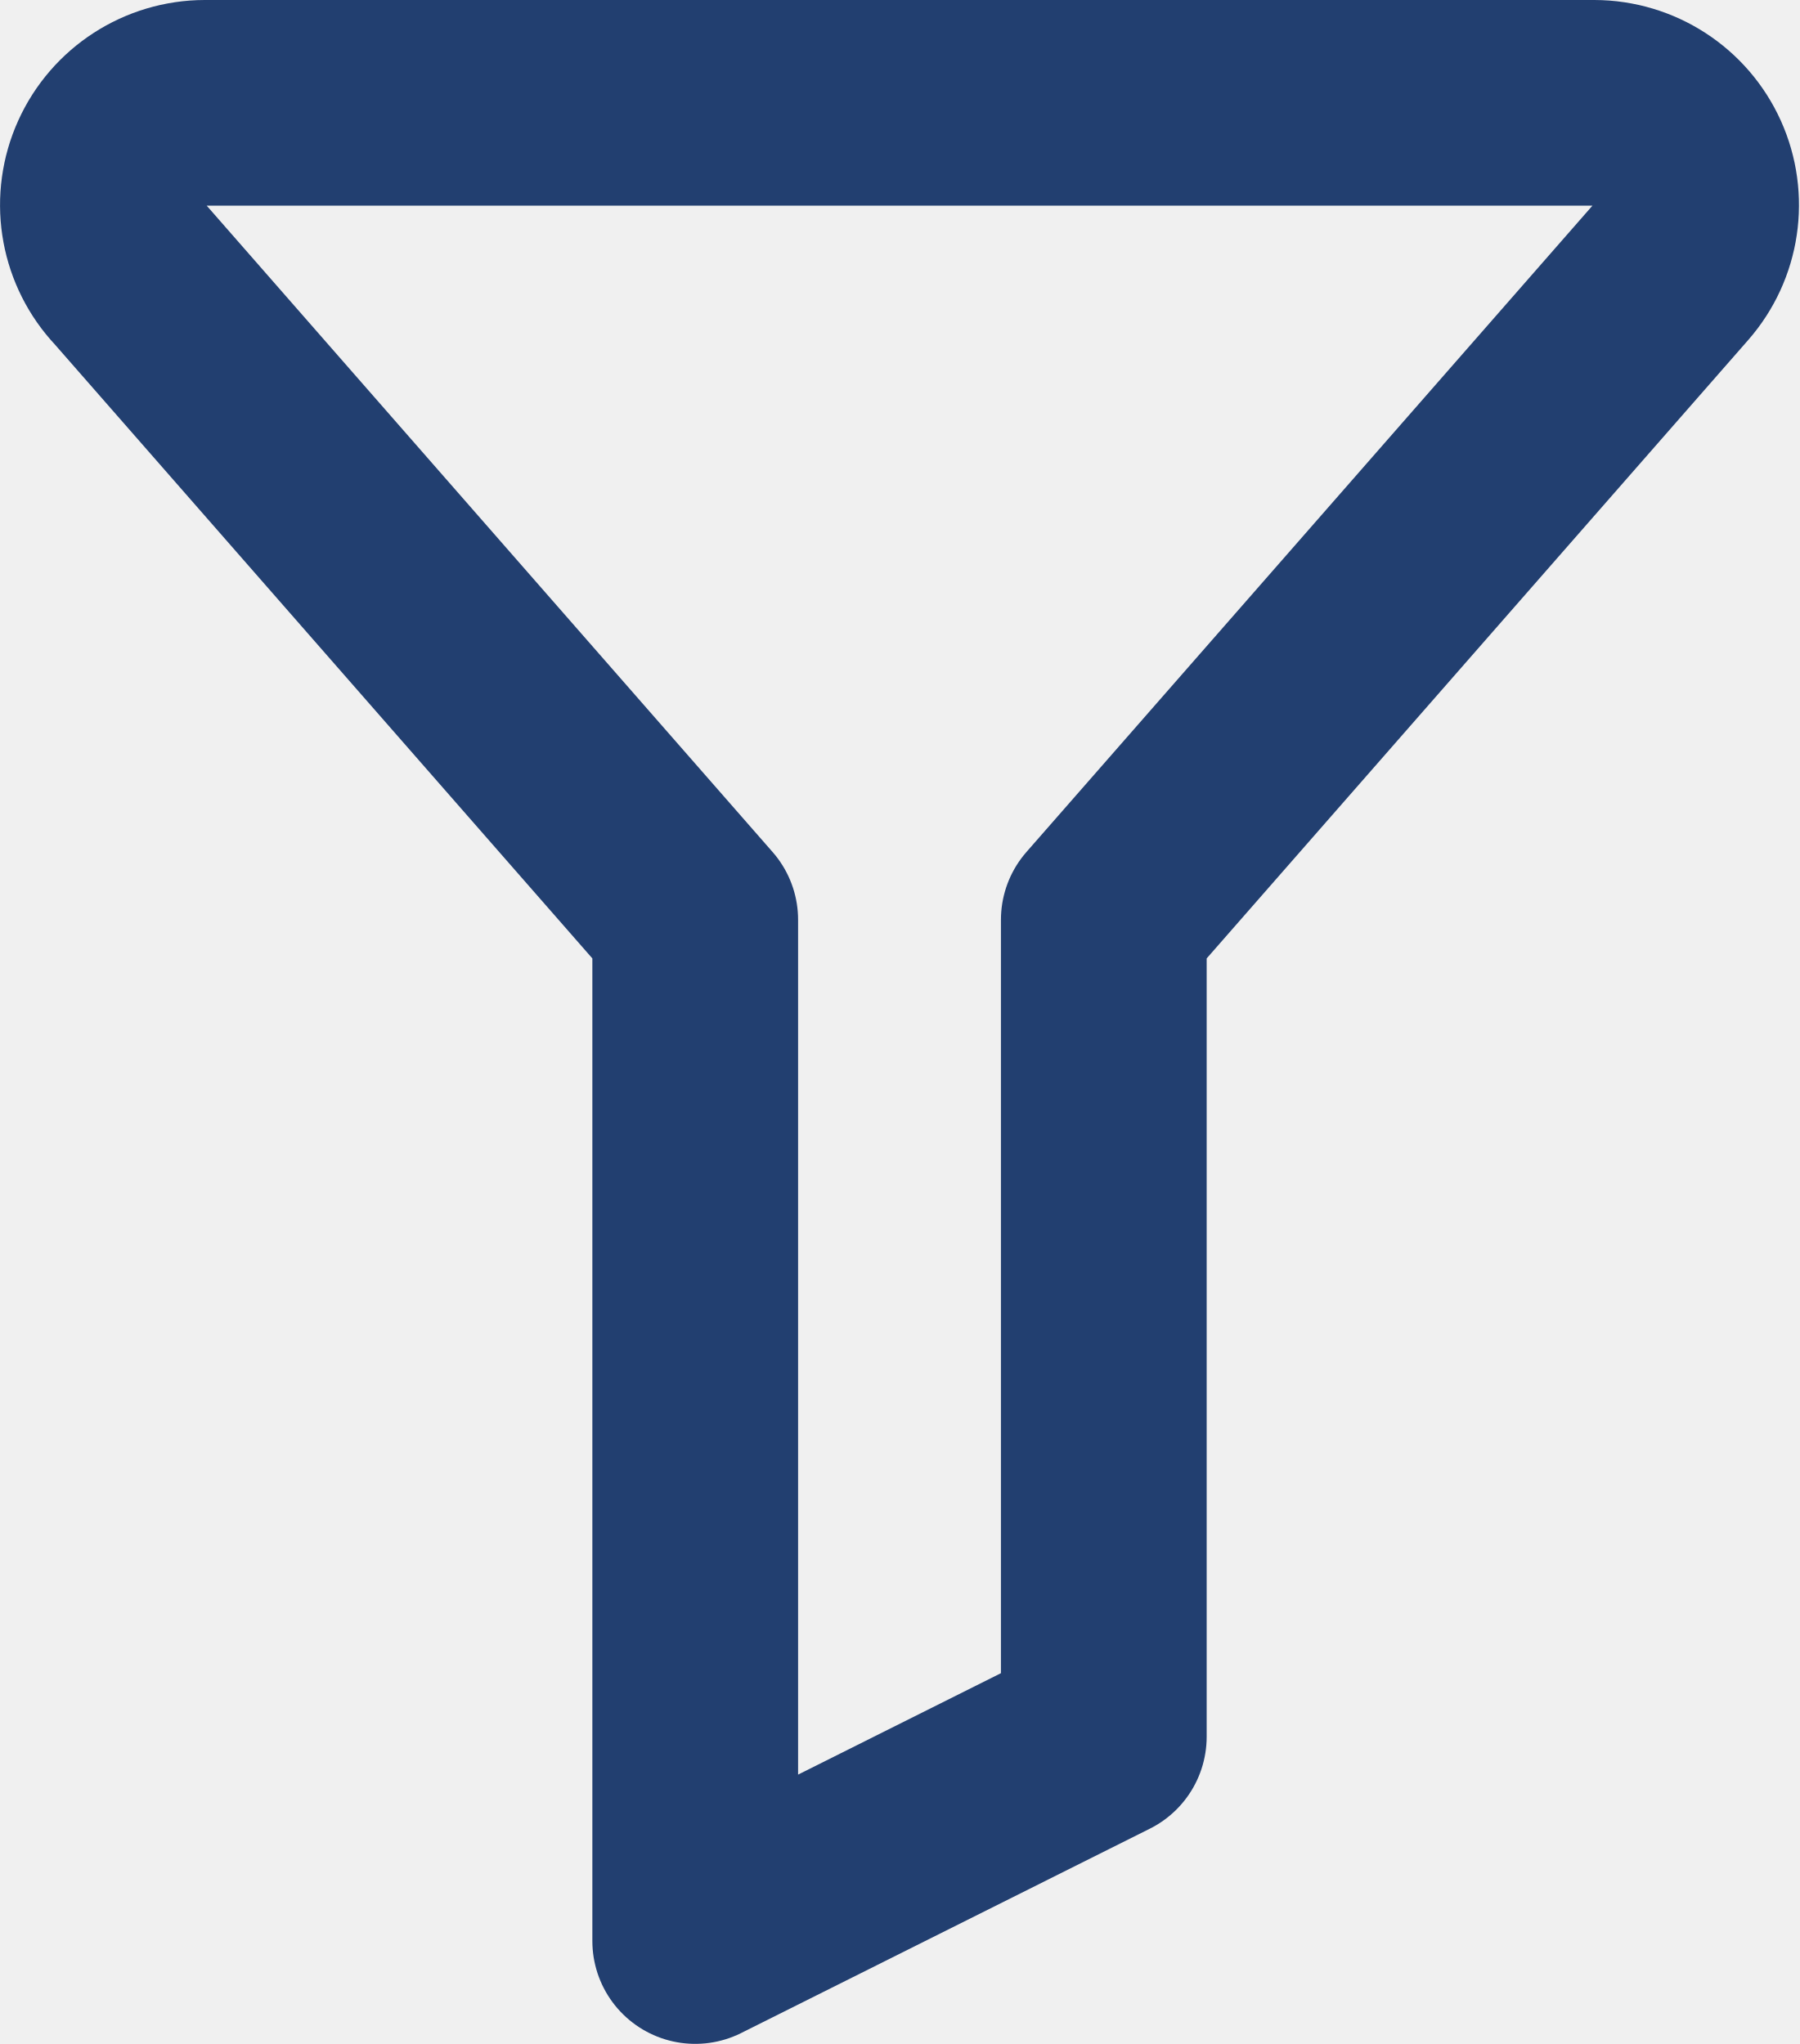
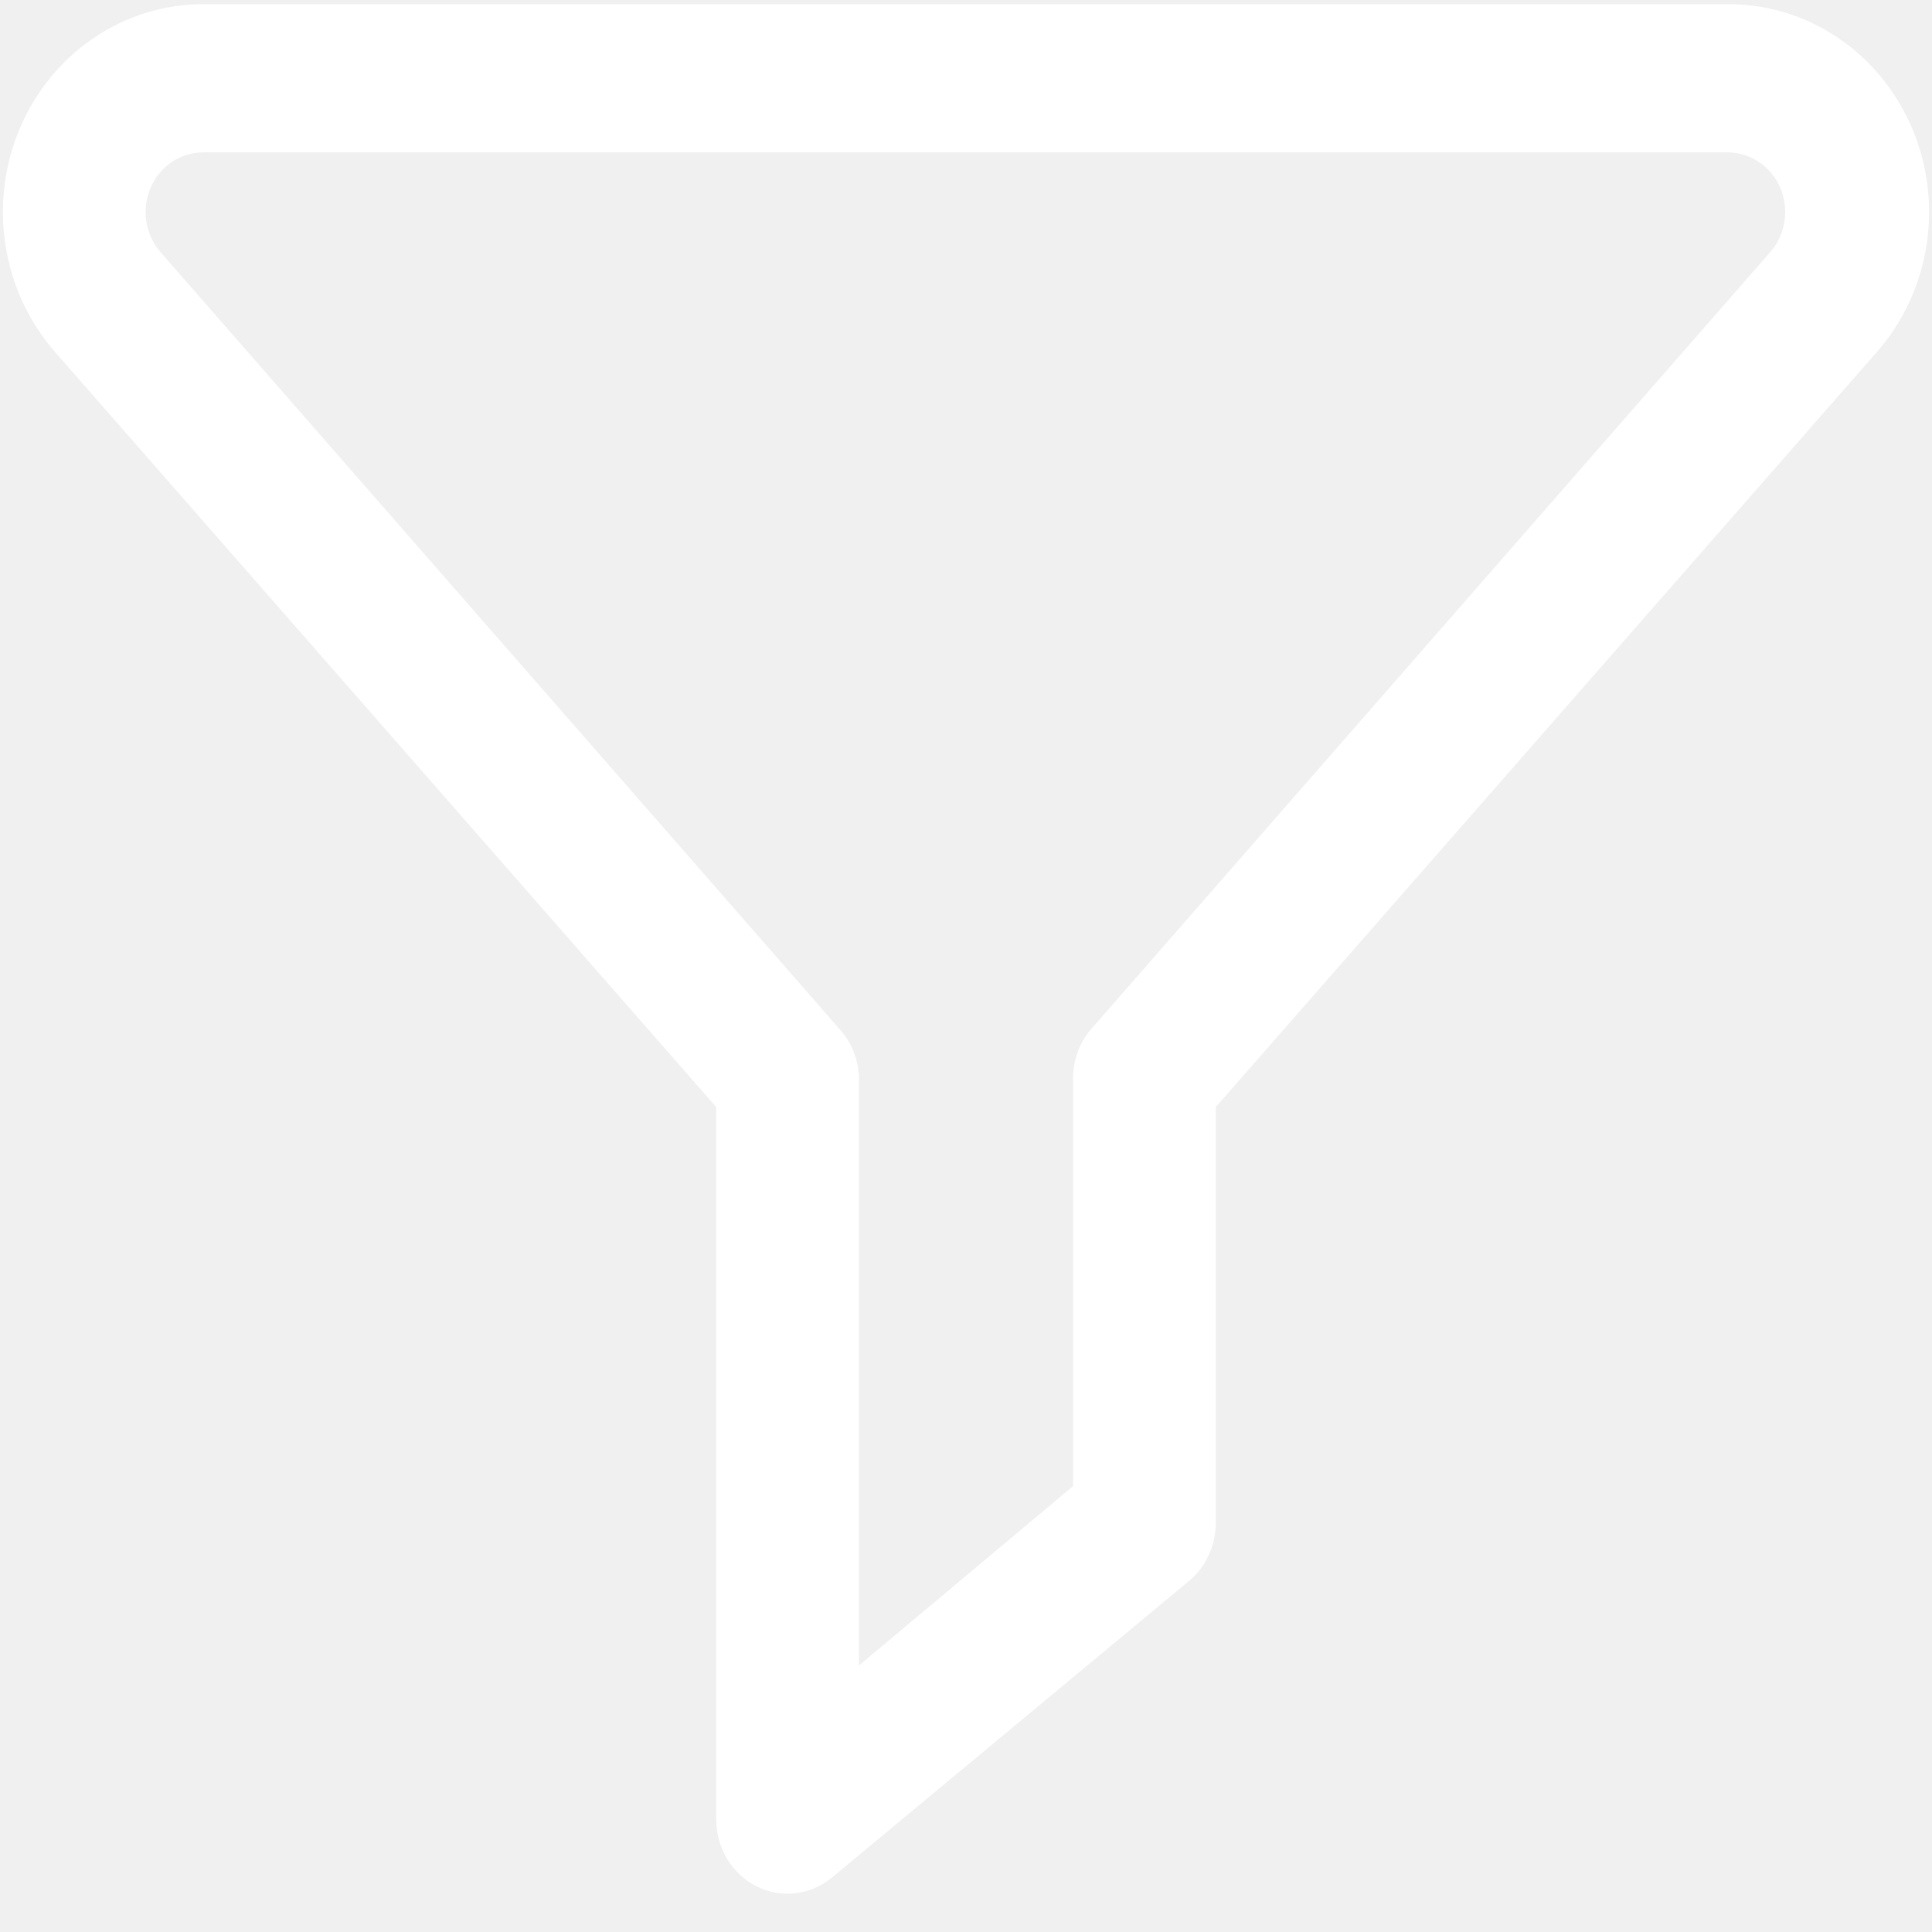
- <svg xmlns="http://www.w3.org/2000/svg" width="13.119" height="14.907" viewBox="0 0 13.119 14.907">
-   <path id="Path_48758" data-name="Path 48758" d="M4.387,4.236,8.52,8.958v7.448l2.979-1.49V8.958l4.134-4.722A.745.745,0,0,0,15.075,3H4.945a.745.745,0,0,0-.559,1.236Z" transform="translate(-3.451 -2.25)" fill="none" stroke="#223f70" stroke-linecap="round" stroke-linejoin="round" stroke-width="1.5" />
+ <svg xmlns="http://www.w3.org/2000/svg" width="22" height="22" viewBox="0 0 22 22" fill="none">
+   <path d="M8.969 21.564C8.753 21.564 8.547 21.475 8.394 21.316C8.242 21.158 8.156 20.944 8.156 20.72V12.607L0.624 4.005C0.328 3.666 0.133 3.244 0.062 2.792C-0.008 2.34 0.049 1.876 0.228 1.457C0.406 1.038 0.698 0.682 1.068 0.432C1.437 0.182 1.869 0.048 2.31 0.048H19.69C20.131 0.048 20.562 0.182 20.932 0.432C21.302 0.682 21.593 1.038 21.772 1.457C21.951 1.876 22.008 2.34 21.938 2.792C21.867 3.244 21.672 3.666 21.375 4.005L13.844 12.607V17.345C13.844 17.471 13.816 17.596 13.763 17.71C13.711 17.824 13.634 17.924 13.539 18.003L9.476 21.378C9.332 21.498 9.153 21.563 8.969 21.564ZM2.31 1.735C2.184 1.736 2.06 1.774 1.954 1.846C1.848 1.918 1.765 2.02 1.714 2.14C1.663 2.26 1.646 2.393 1.666 2.522C1.686 2.652 1.742 2.773 1.827 2.87L9.57 11.73C9.703 11.881 9.778 12.078 9.781 12.282V18.965L12.219 16.923V12.282C12.218 12.072 12.293 11.868 12.43 11.713L20.173 2.853C20.253 2.756 20.304 2.636 20.322 2.509C20.339 2.382 20.321 2.253 20.271 2.136C20.22 2.019 20.139 1.92 20.036 1.849C19.933 1.778 19.813 1.738 19.69 1.735H2.31Z" fill="white" />
</svg>
